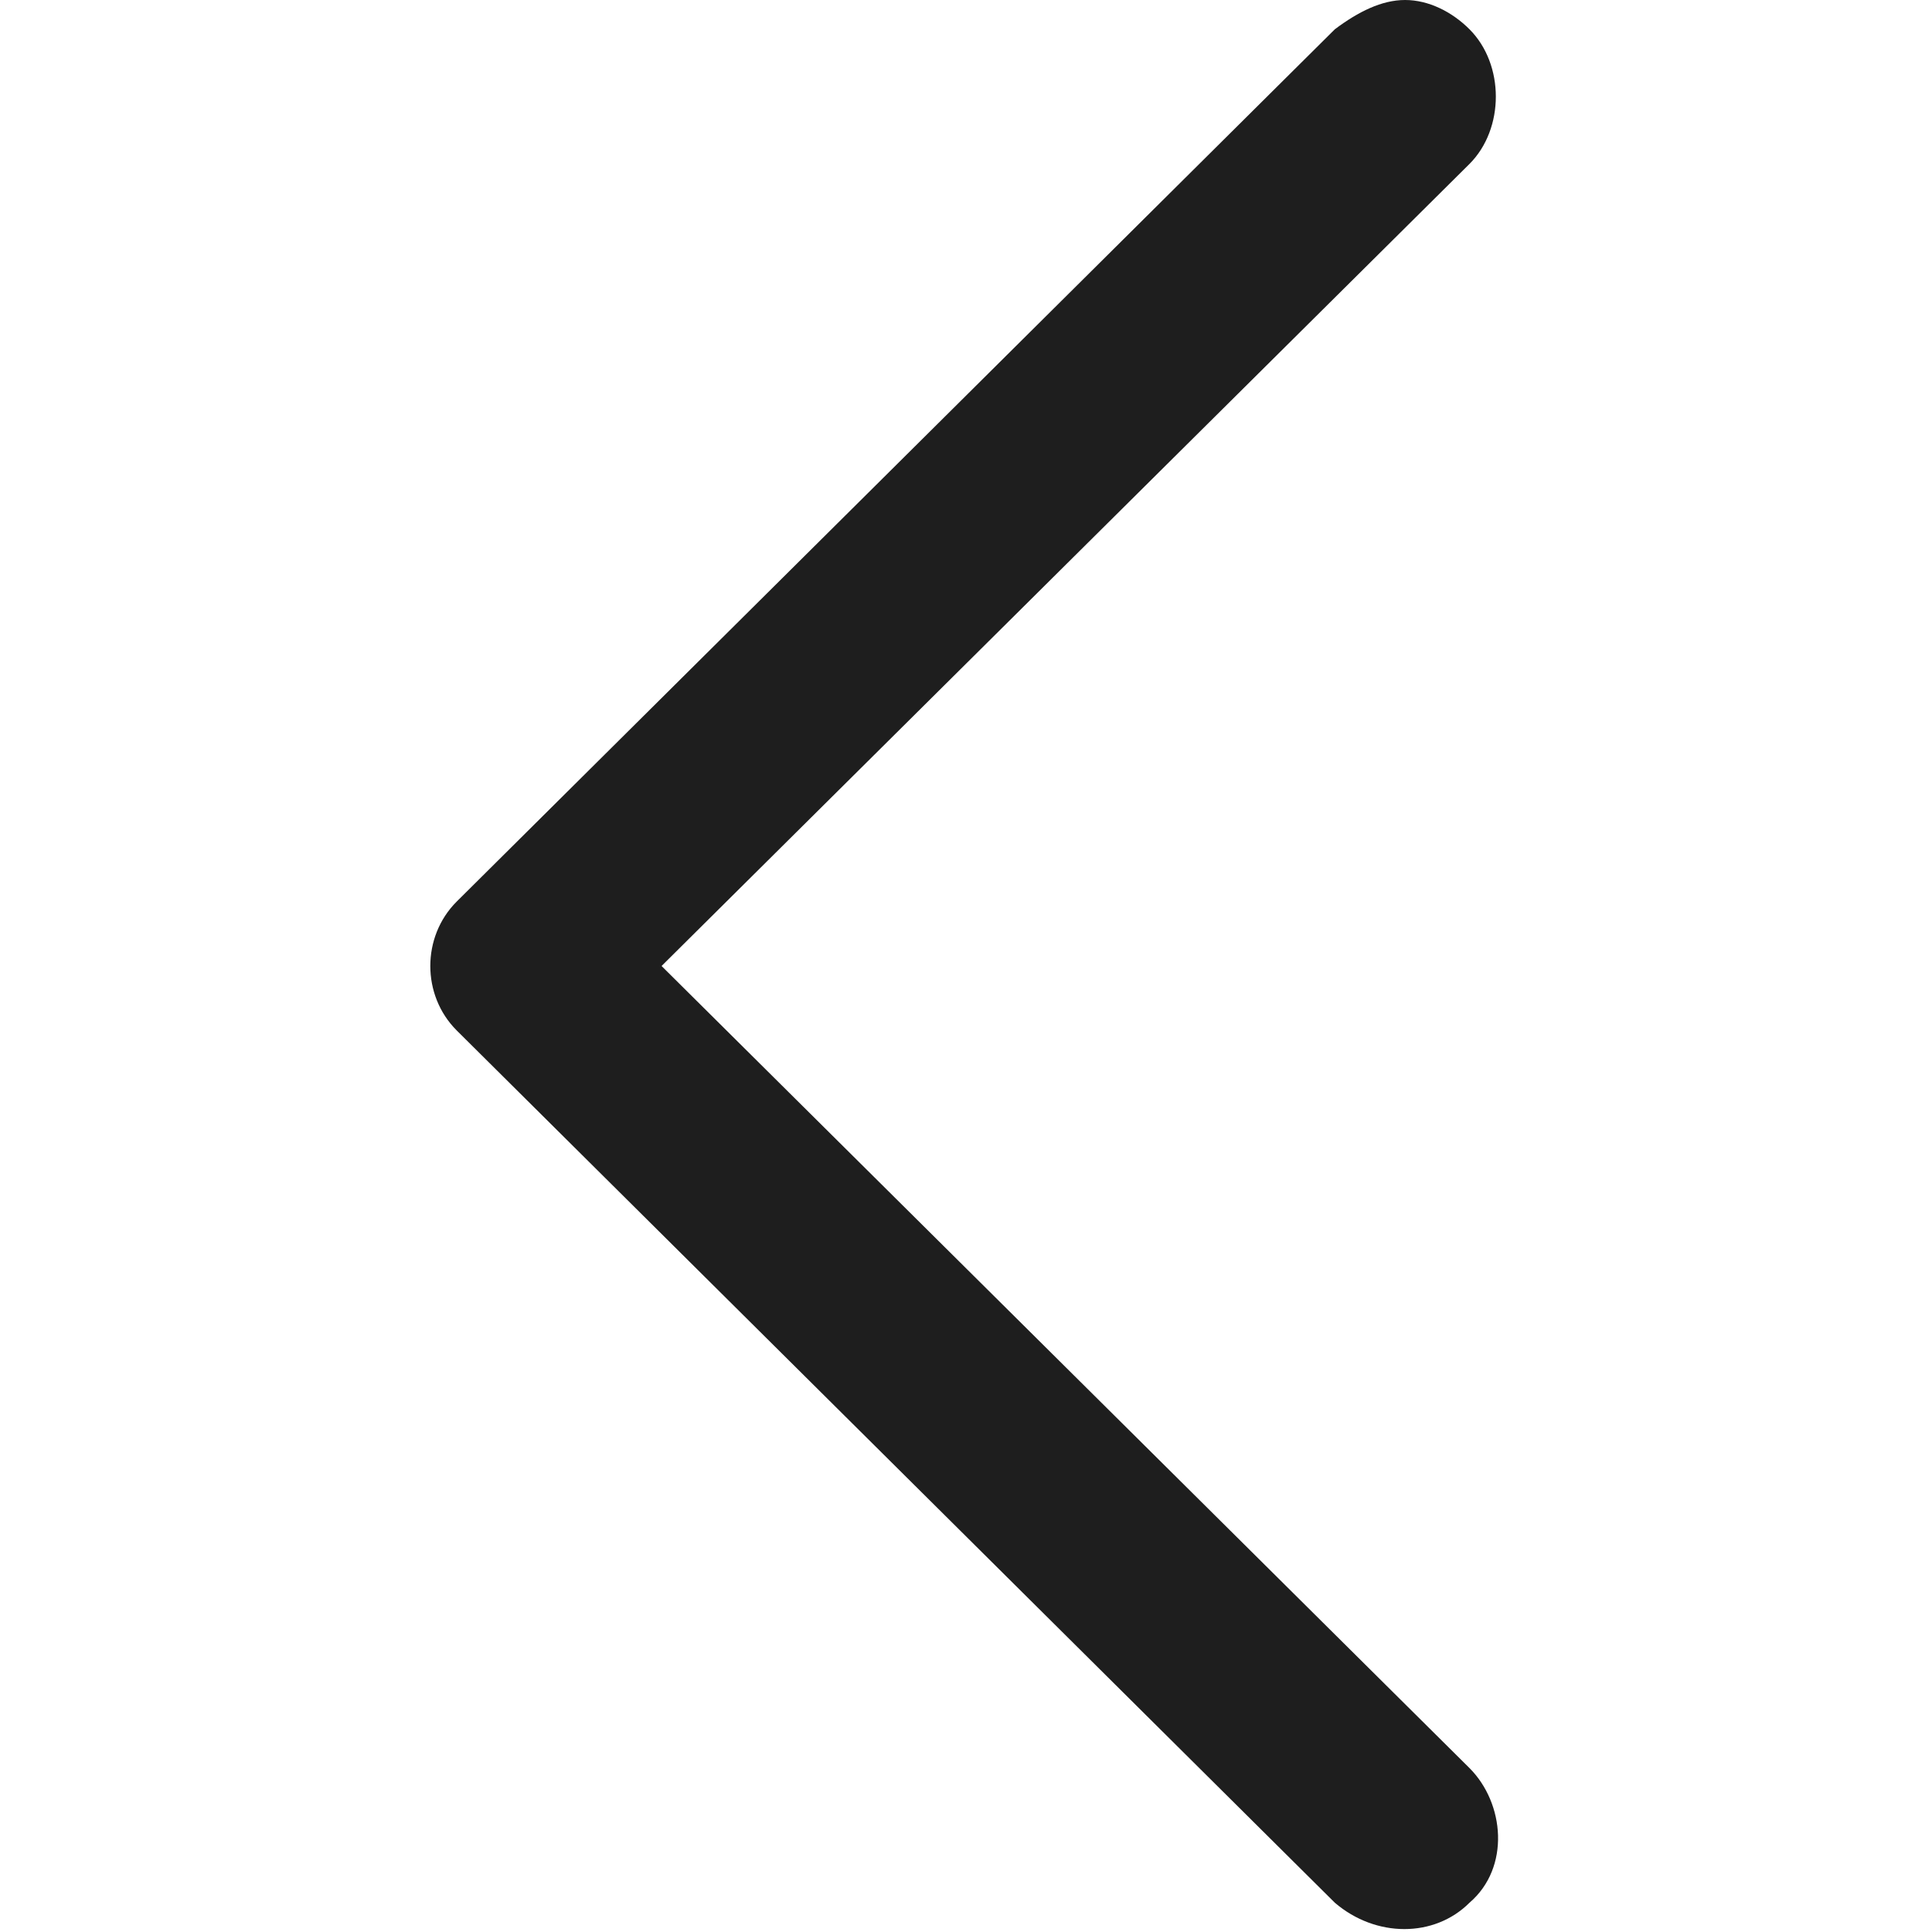
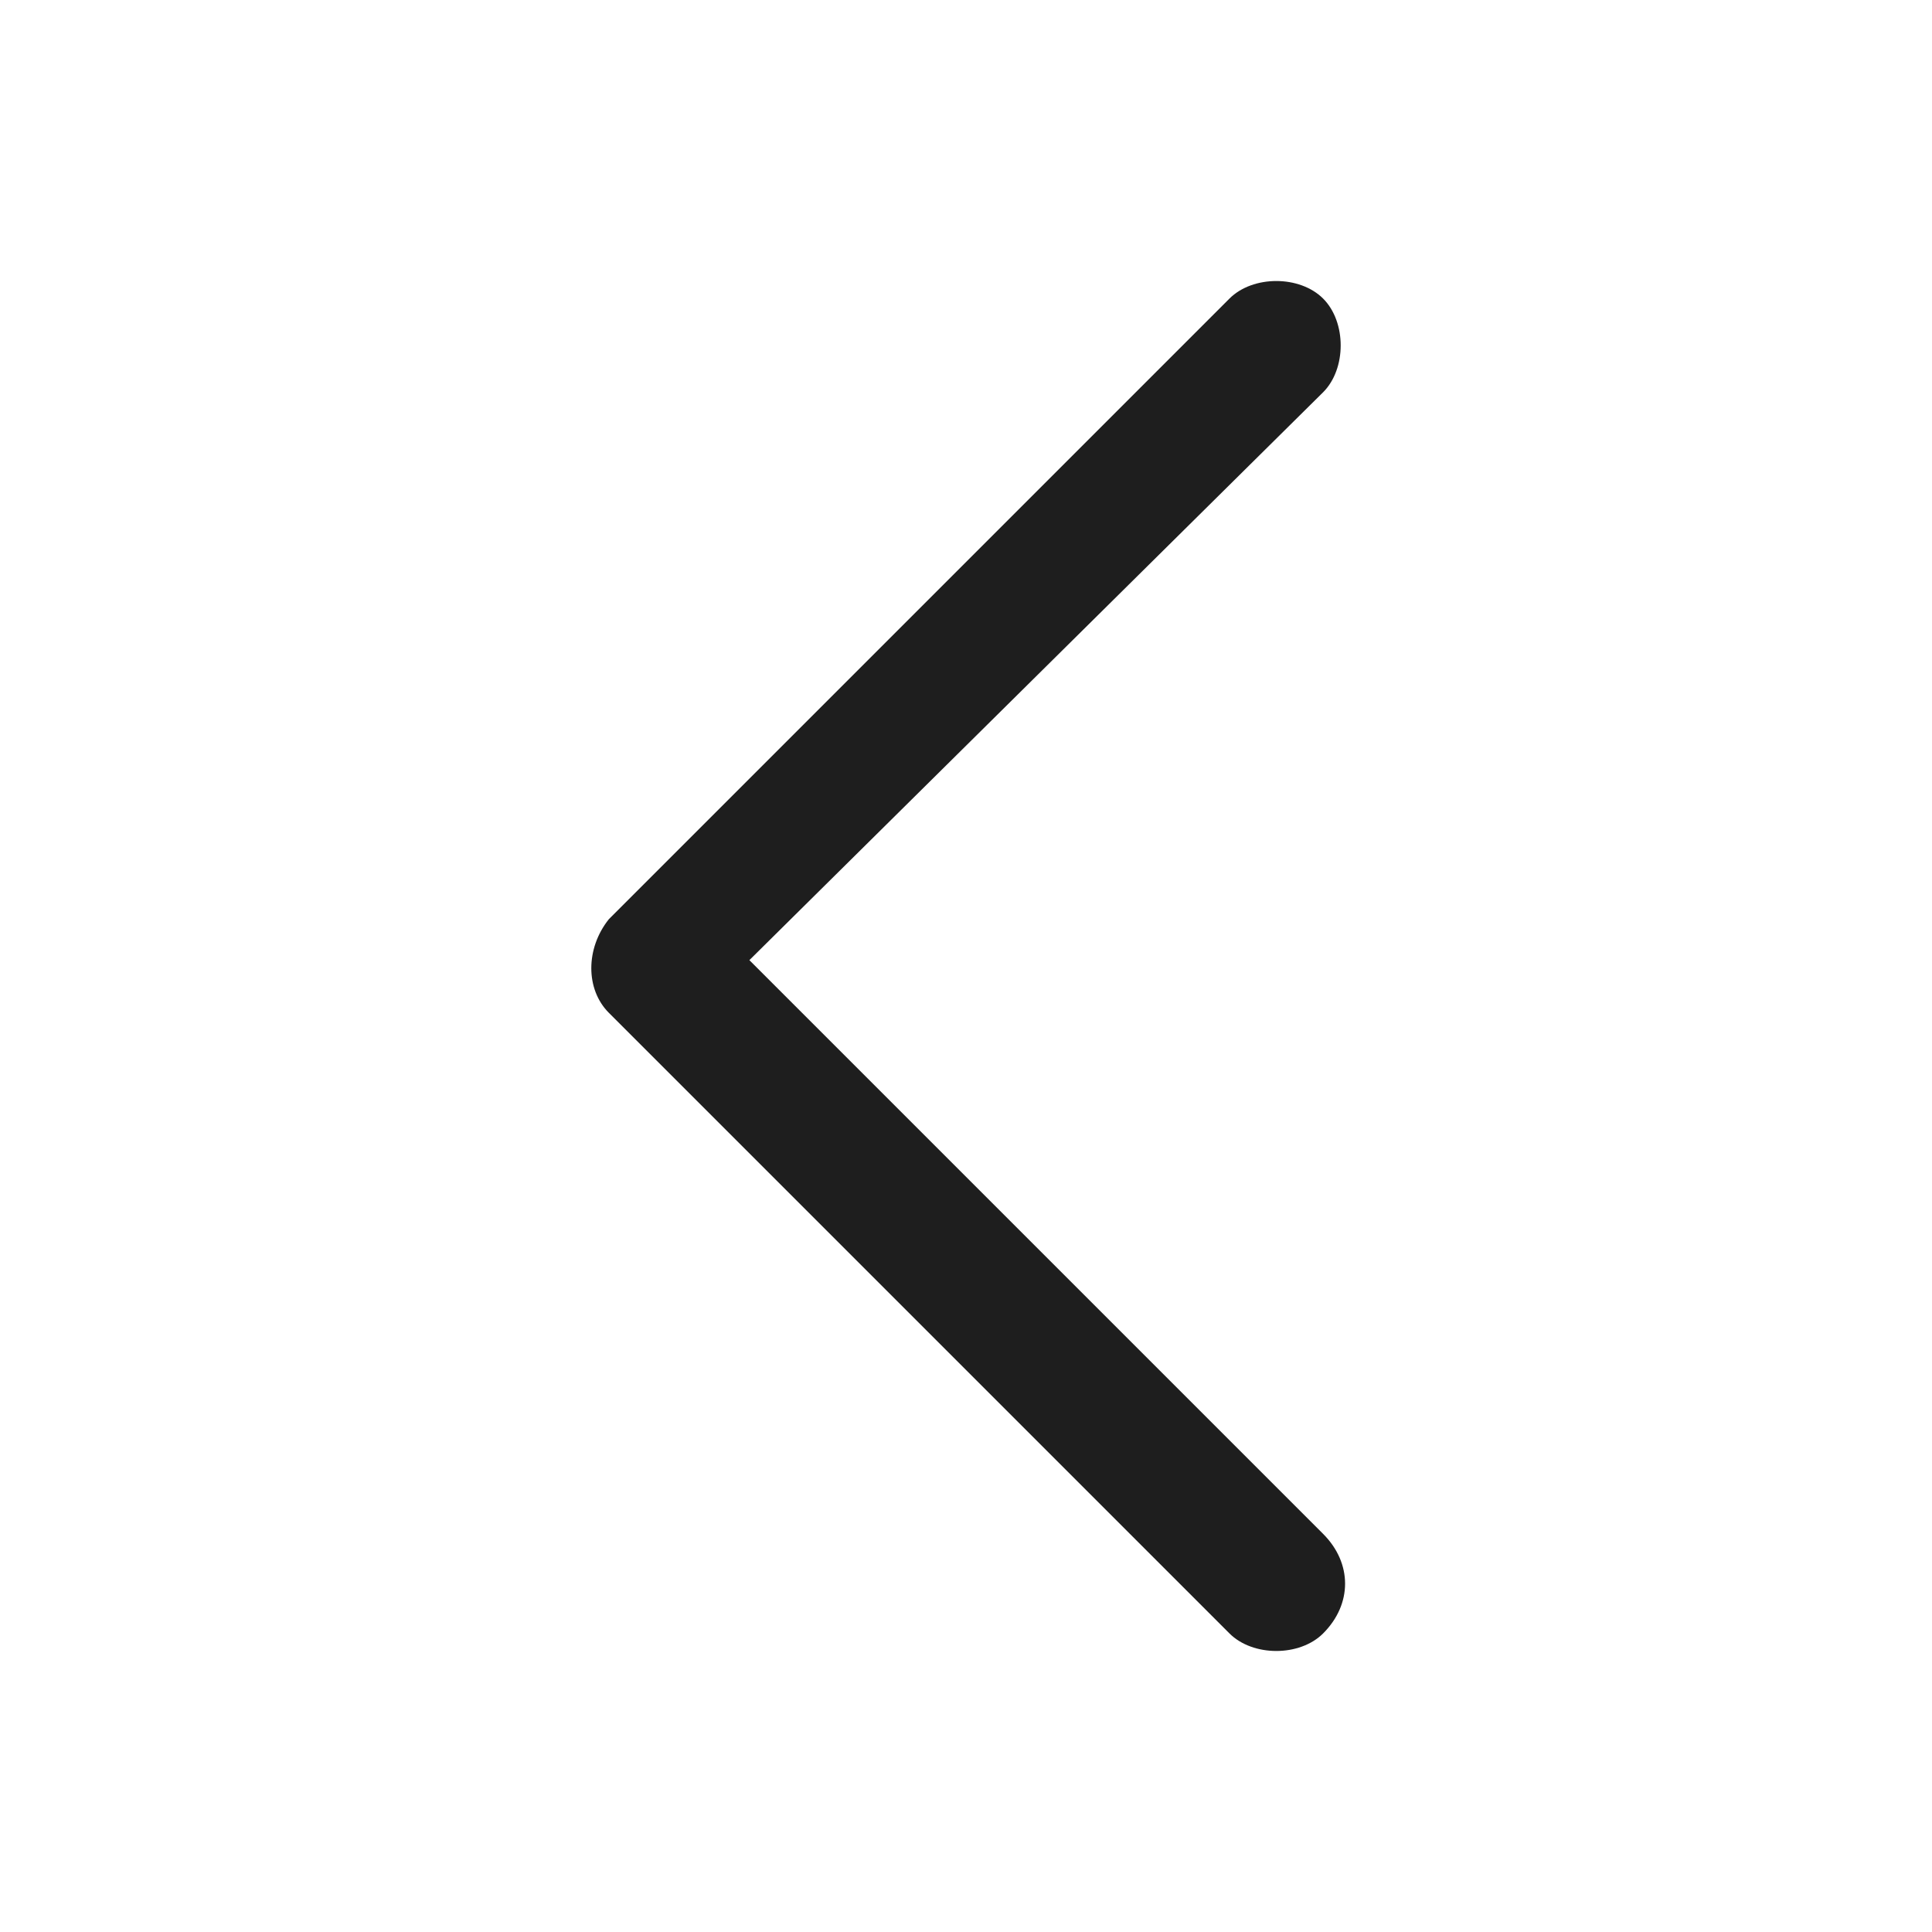
<svg xmlns="http://www.w3.org/2000/svg" version="1.1" id="Layer_1" x="0px" y="0px" viewBox="0 0 33 33" style="enable-background:new 0 0 33 33;" xml:space="preserve">
  <style type="text/css">
	.st0{fill:#1E1E1E;}
</style>
  <g>
-     <path class="st0" d="M24,0c0.4,0,0.8,0.2,1.1,0.5c0.6,0.6,0.6,1.7,0,2.3L11.3,16.5l13.8,13.7c0.6,0.6,0.7,1.7,0,2.3   c-0.6,0.6-1.6,0.6-2.3,0l-15-14.9c-0.6-0.6-0.6-1.6,0-2.2l15-14.9C23.2,0.2,23.6,0,24,0z" />
+     <path class="st0" d="M21.8,4.8c0.3,0,0.6,0.1,0.8,0.3c0.4,0.4,0.4,1.2,0,1.6l-9.8,9.7l9.8,9.8c0.5,0.5,0.5,1.2,0,1.7   c-0.4,0.4-1.2,0.4-1.6,0L10.4,17.3c-0.4-0.4-0.4-1.1,0-1.6L21,5.1C21.2,4.9,21.5,4.8,21.8,4.8z" />
  </g>
</svg>
